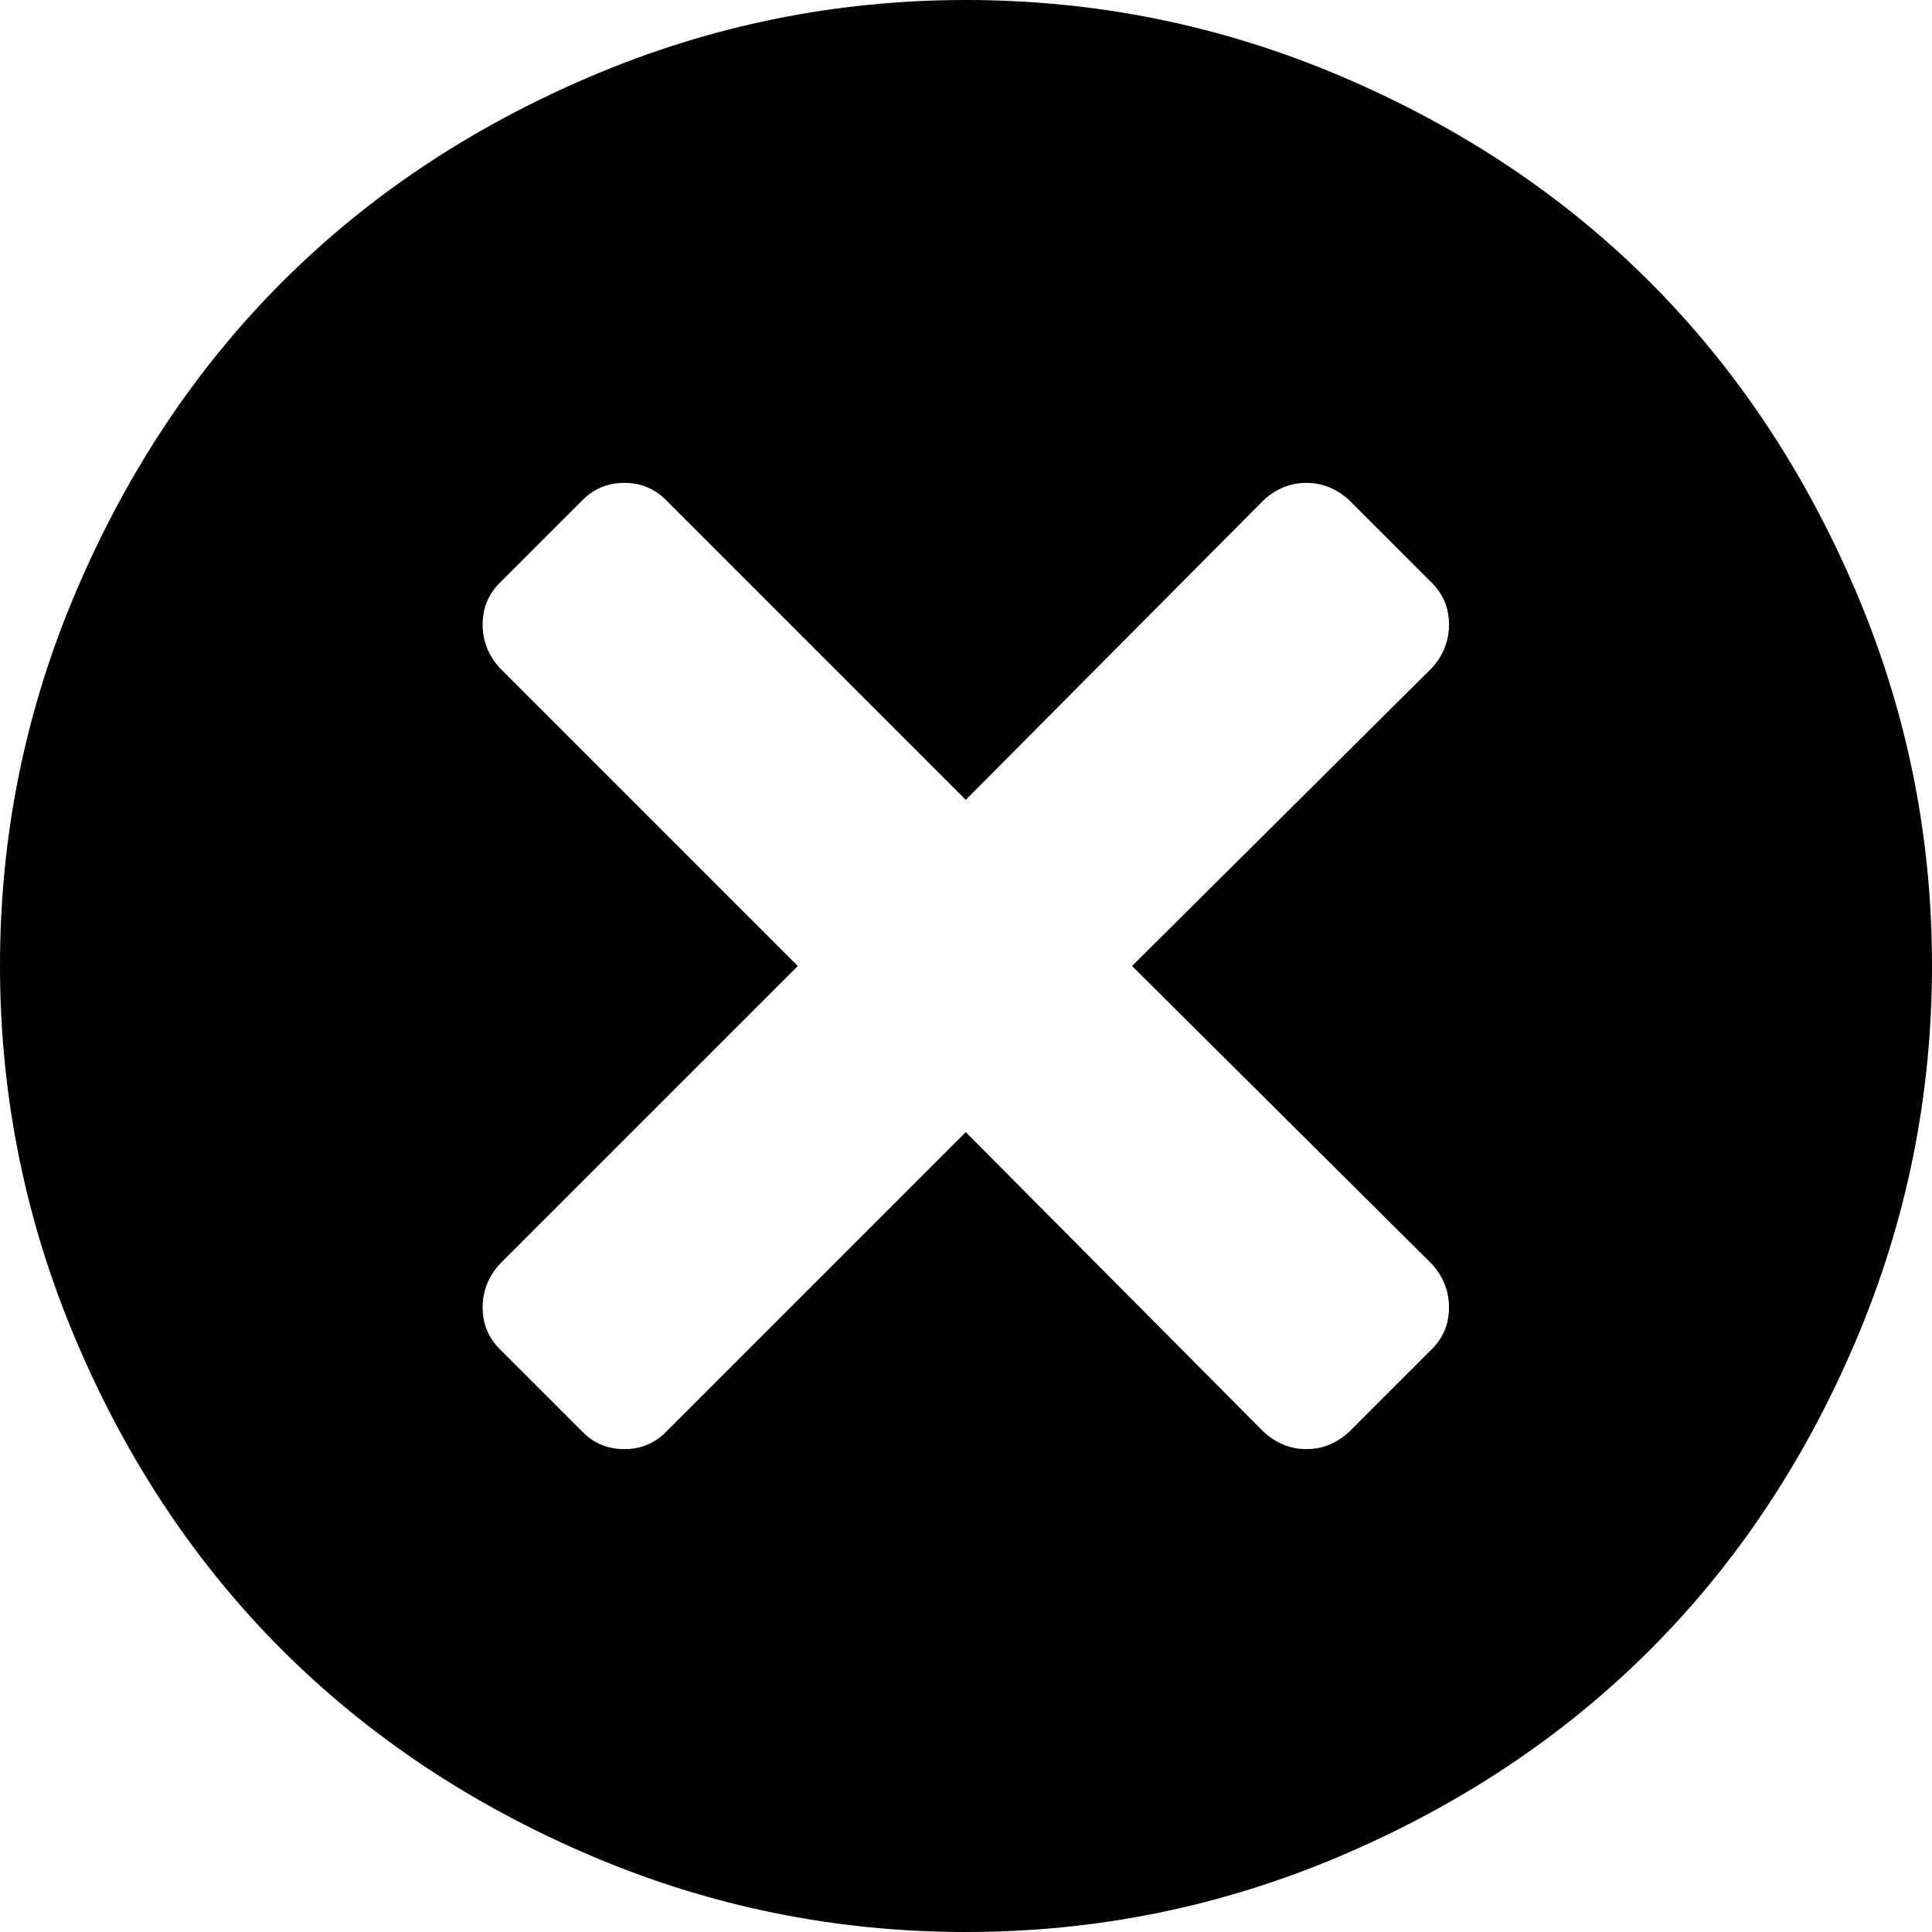
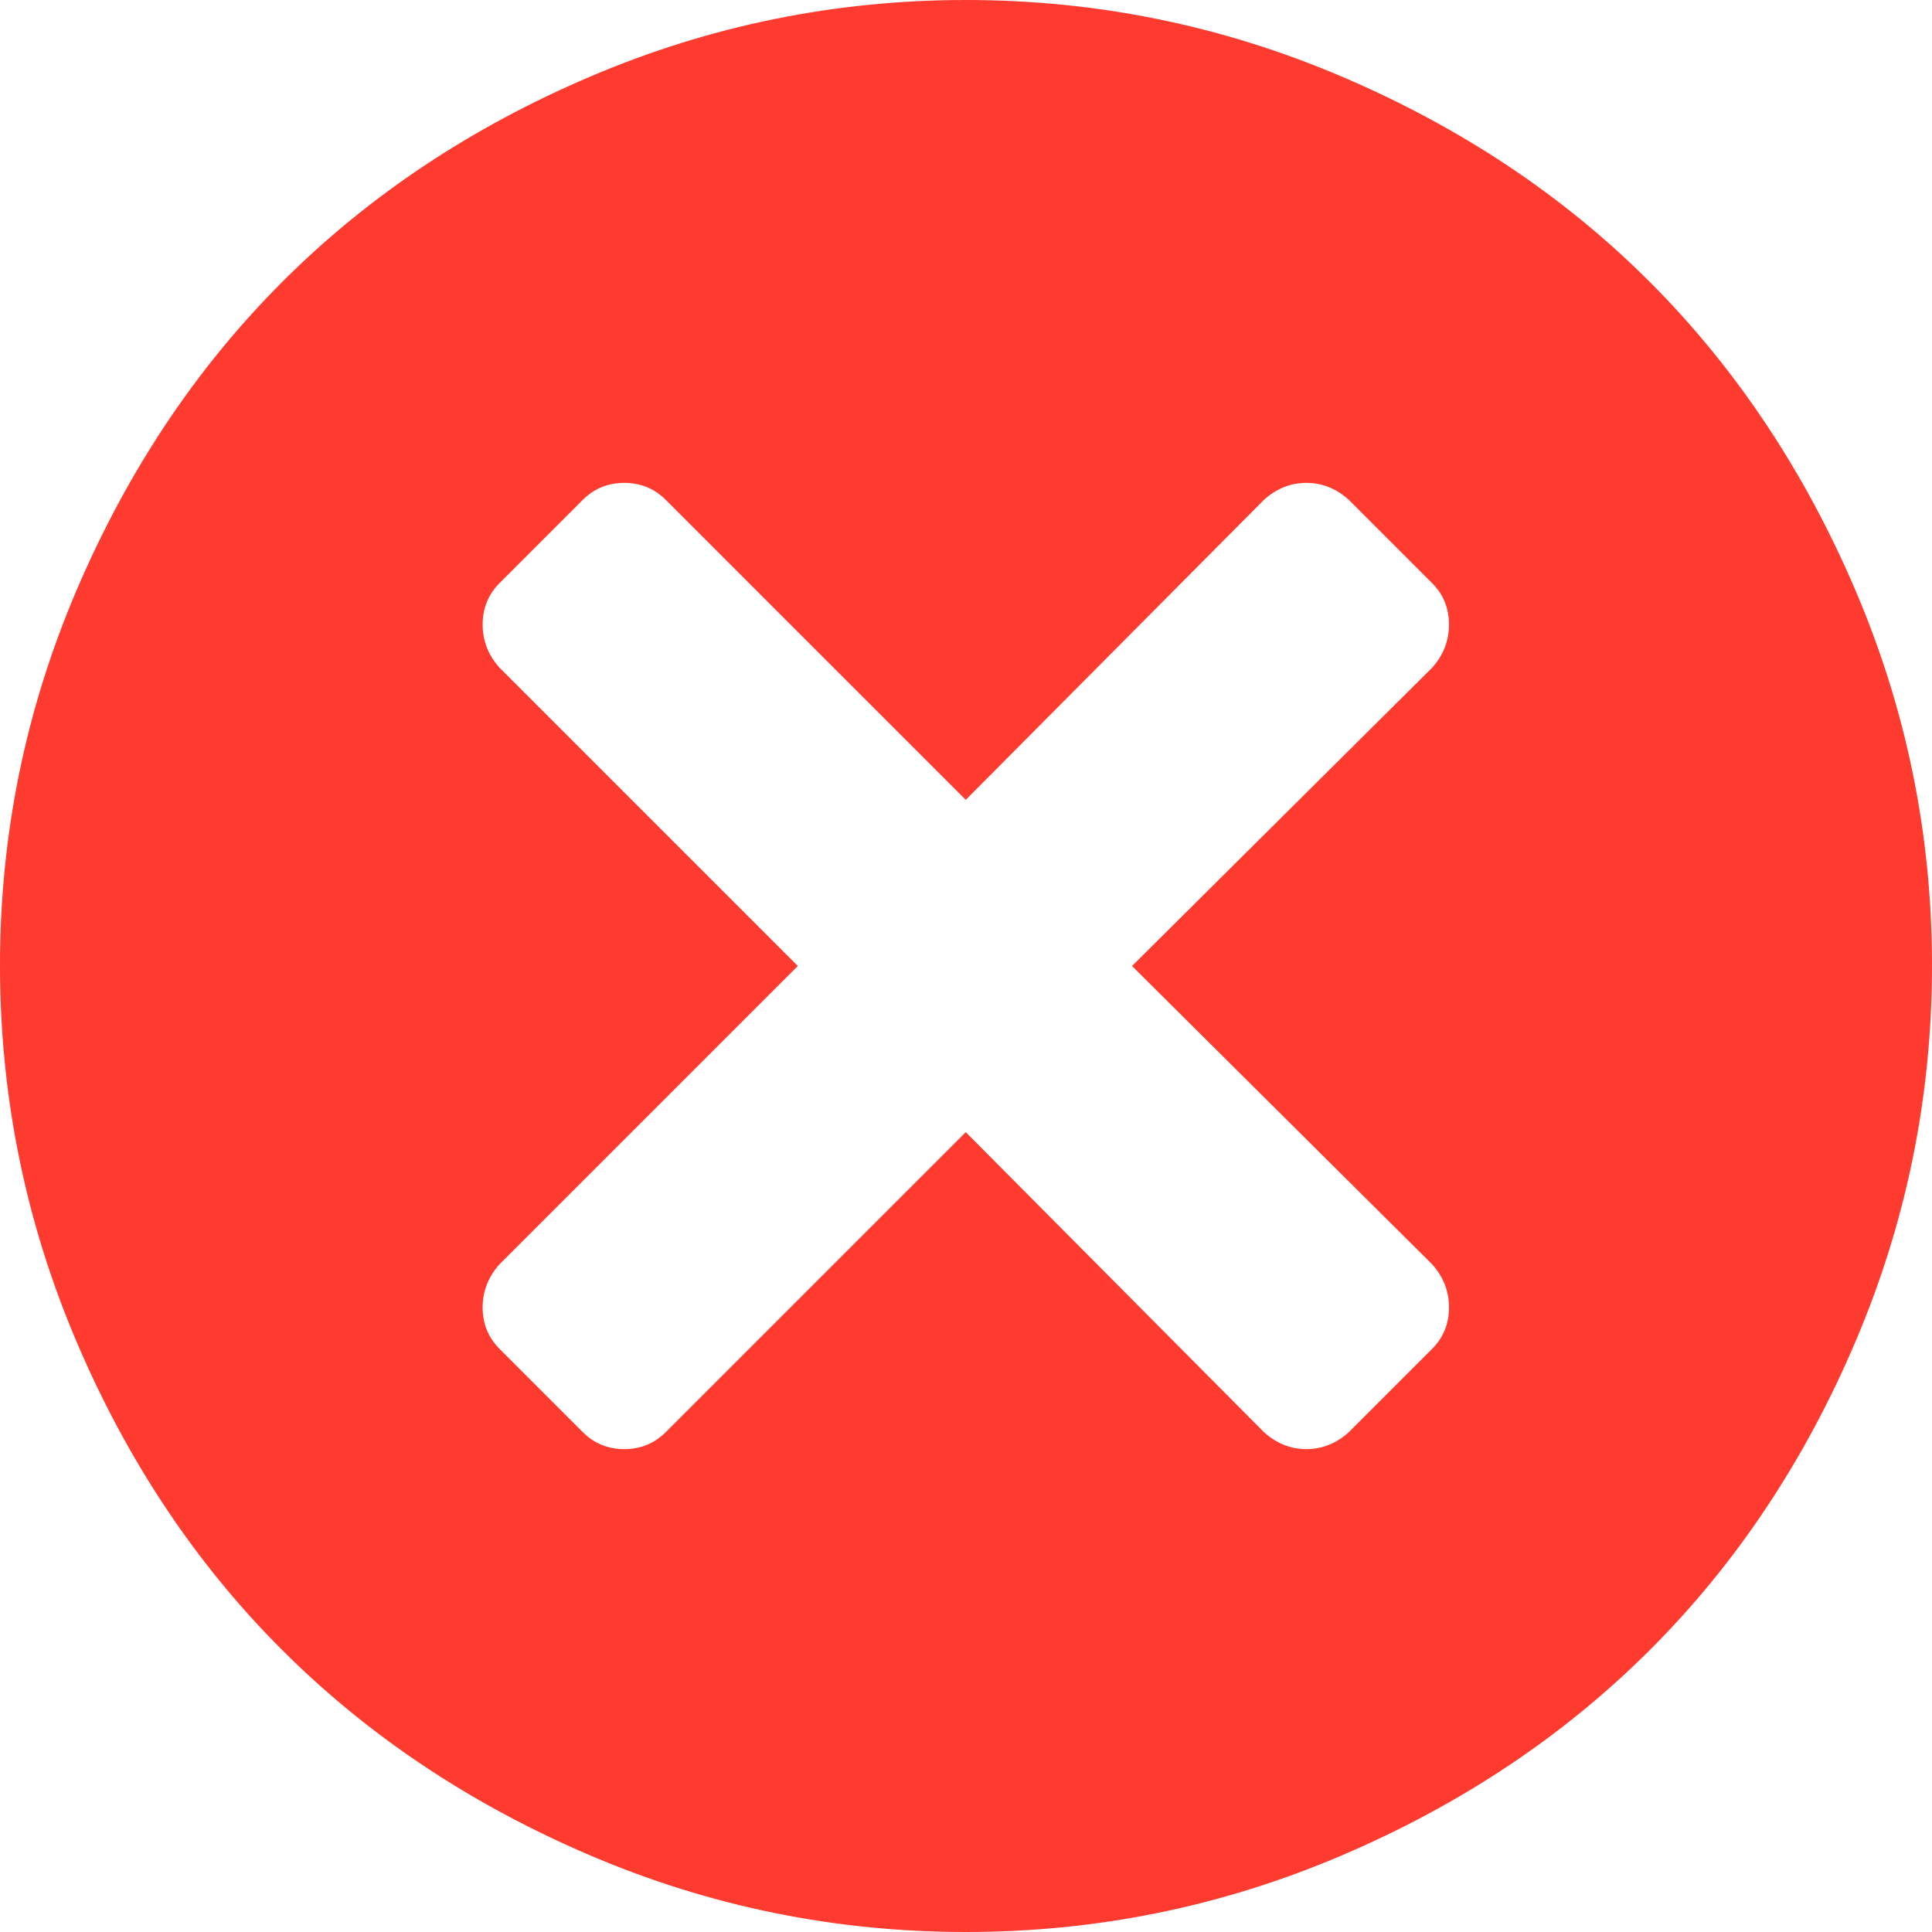
- <svg xmlns="http://www.w3.org/2000/svg" version="1.1" width="16" height="16" viewBox="0 0 16 16">
-   <g>
- </g>
-   <path d="M8 16q-1.625 0-3.109-0.633t-2.555-1.703-1.703-2.555-0.633-3.109 0.633-3.109 1.703-2.555 2.555-1.703 3.109-0.633 3.109 0.633 2.555 1.703 1.703 2.555 0.633 3.109-0.633 3.109-1.703 2.555-2.555 1.703-3.109 0.633zM11.859 5.531q0.141-0.156 0.141-0.359t-0.141-0.344l-0.688-0.688q-0.156-0.141-0.352-0.141t-0.352 0.141l-2.469 2.484-2.484-2.484q-0.141-0.141-0.344-0.141t-0.344 0.141l-0.688 0.688q-0.141 0.141-0.141 0.344t0.141 0.359l2.469 2.469-2.469 2.469q-0.141 0.156-0.141 0.359t0.141 0.344l0.688 0.688q0.141 0.141 0.344 0.141t0.344-0.141l2.484-2.484 2.469 2.484q0.156 0.141 0.352 0.141t0.352-0.141l0.688-0.688q0.141-0.141 0.141-0.344t-0.141-0.359l-2.484-2.469z" fill="#000000" />
+ <svg xmlns="http://www.w3.org/2000/svg" version="1.1" width="16" height="16" viewBox="0 0 16 16" id="svg2">
+   <defs id="defs10" />
+   <g id="g4" />
+   <path d="M8 16q-1.625 0-3.109-0.633t-2.555-1.703-1.703-2.555-0.633-3.109 0.633-3.109 1.703-2.555 2.555-1.703 3.109-0.633 3.109 0.633 2.555 1.703 1.703 2.555 0.633 3.109-0.633 3.109-1.703 2.555-2.555 1.703-3.109 0.633zM11.859 5.531q0.141-0.156 0.141-0.359t-0.141-0.344l-0.688-0.688q-0.156-0.141-0.352-0.141t-0.352 0.141l-2.469 2.484-2.484-2.484q-0.141-0.141-0.344-0.141t-0.344 0.141l-0.688 0.688q-0.141 0.141-0.141 0.344t0.141 0.359l2.469 2.469-2.469 2.469q-0.141 0.156-0.141 0.359t0.141 0.344l0.688 0.688q0.141 0.141 0.344 0.141t0.344-0.141l2.484-2.484 2.469 2.484q0.156 0.141 0.352 0.141t0.352-0.141l0.688-0.688q0.141-0.141 0.141-0.344t-0.141-0.359l-2.484-2.469z" fill="#000000" id="path6" style="fill:#ff3b30;fill-opacity:1" />
</svg>
